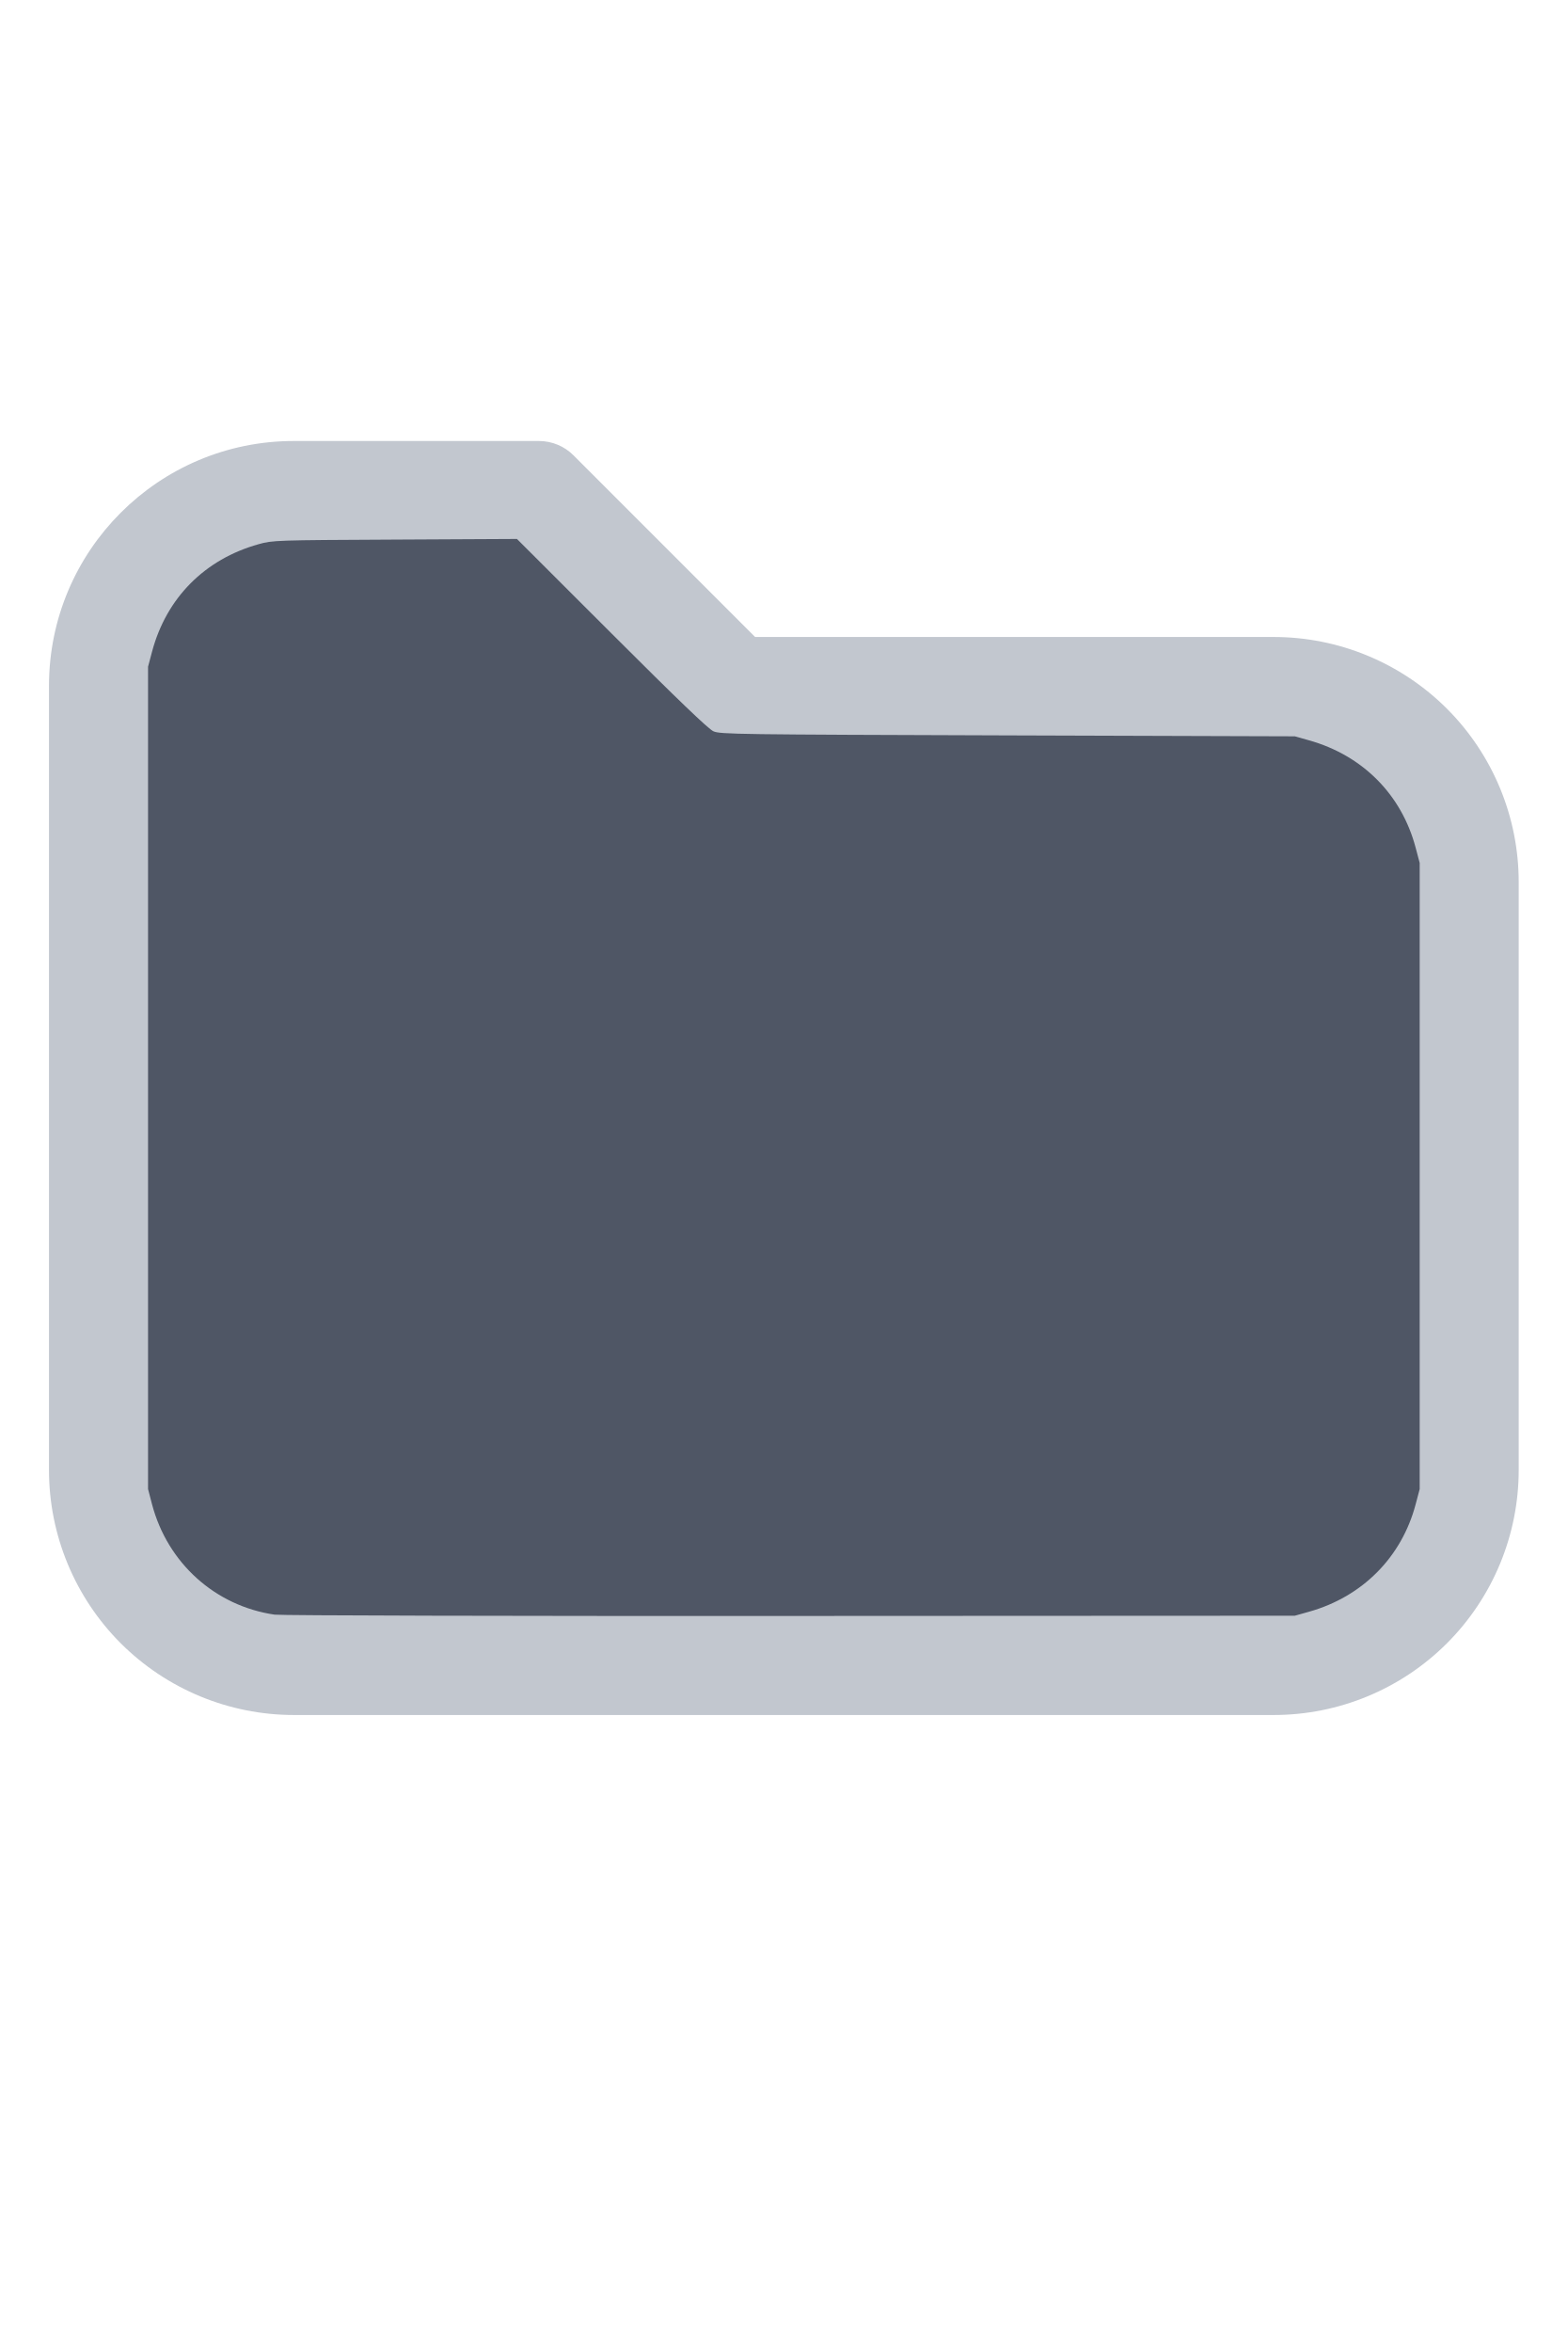
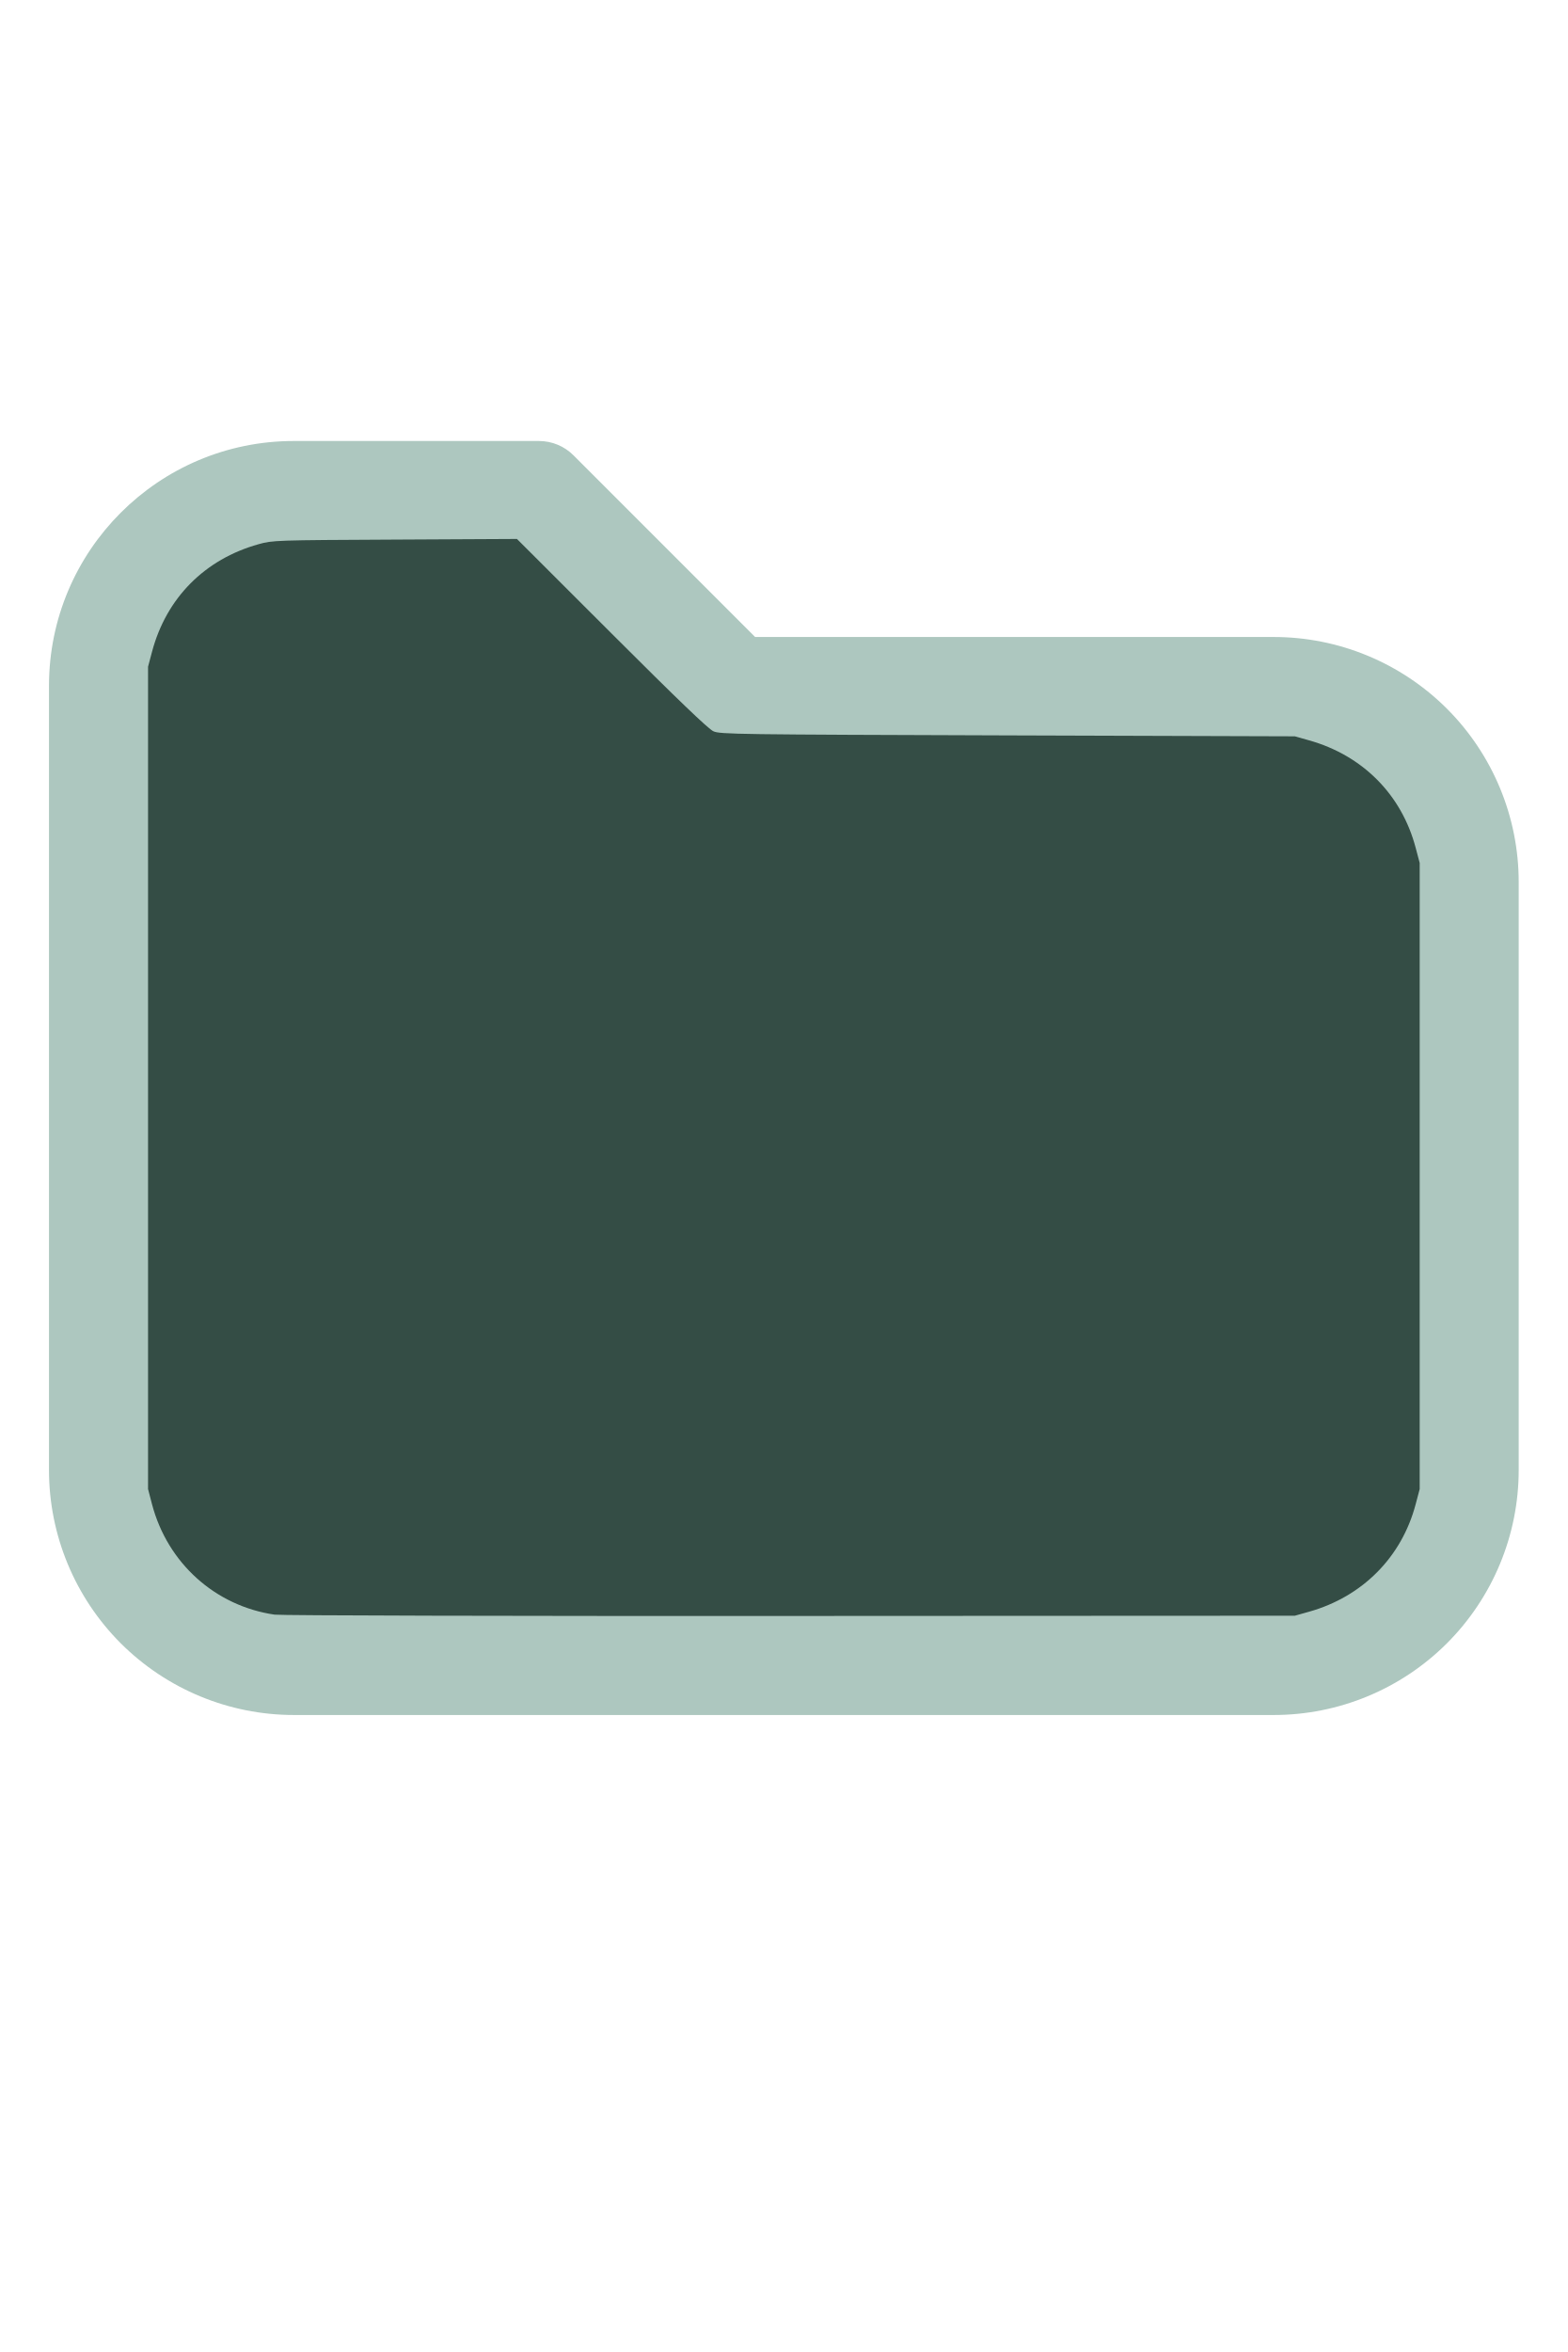
<svg xmlns="http://www.w3.org/2000/svg" version="1.1" width="16" height="24" viewBox="0 0 32 32" xml:space="preserve">
-   <g style="fill:#C2C7CF;">
+   <g style="fill:#ADC7BF;">
    <path d="M1,5.998l-0,16.002c-0,1.326 0.527,2.598 1.464,3.536c0.938,0.937 2.21,1.464 3.536,1.464c5.322,0 14.678,-0 20,0c1.326,0 2.598,-0.527 3.536,-1.464c0.937,-0.938 1.464,-2.21 1.464,-3.536c0,-3.486 0,-8.514 0,-12c0,-1.326 -0.527,-2.598 -1.464,-3.536c-0.938,-0.937 -2.21,-1.464 -3.536,-1.464c-0,0 -10.586,0 -10.586,0c0,-0 -3.707,-3.707 -3.707,-3.707c-0.187,-0.188 -0.442,-0.293 -0.707,-0.293l-5.002,0c-2.76,0 -4.998,2.238 -4.998,4.998Zm2,-0l-0,16.002c-0,0.796 0.316,1.559 0.879,2.121c0.562,0.563 1.325,0.879 2.121,0.879l20,0c0.796,0 1.559,-0.316 2.121,-0.879c0.563,-0.562 0.879,-1.325 0.879,-2.121c0,-3.486 0,-8.514 0,-12c0,-0.796 -0.316,-1.559 -0.879,-2.121c-0.562,-0.563 -1.325,-0.879 -2.121,-0.879c-7.738,0 -11,0 -11,0c-0.265,0 -0.52,-0.105 -0.707,-0.293c-0,0 -3.707,-3.707 -3.707,-3.707c-0,0 -4.588,0 -4.588,0c-1.656,0 -2.998,1.342 -2.998,2.998Z" />
  </g>
-   <g style="fill:#4F5665;stroke-width:0;">
+   <g style="fill:#344D45;stroke-width:0;">
    <path d="M 5.606,24.952 C 4.392,24.775 3.42,23.9 3.103,22.699 L 3.022,22.389 V 13.998 5.606 L 3.104,5.298 C 3.396,4.203 4.18,3.412 5.279,3.106 5.565,3.026 5.615,3.024 8.061,3.012 l 2.491,-0.013 1.932,1.93 c 1.344,1.343 1.976,1.95 2.078,1.995 0.137,0.062 0.474,0.066 6.007,0.084 l 5.861,0.019 0.291,0.082 c 1.095,0.308 1.89,1.109 2.176,2.193 l 0.082,0.309 V 16 22.389 l -0.082,0.309 c -0.284,1.079 -1.086,1.888 -2.176,2.194 l -0.291,0.082 -10.303,0.005 c -5.7,0.003 -10.4,-0.009 -10.521,-0.027 z" />
  </g>
</svg>
